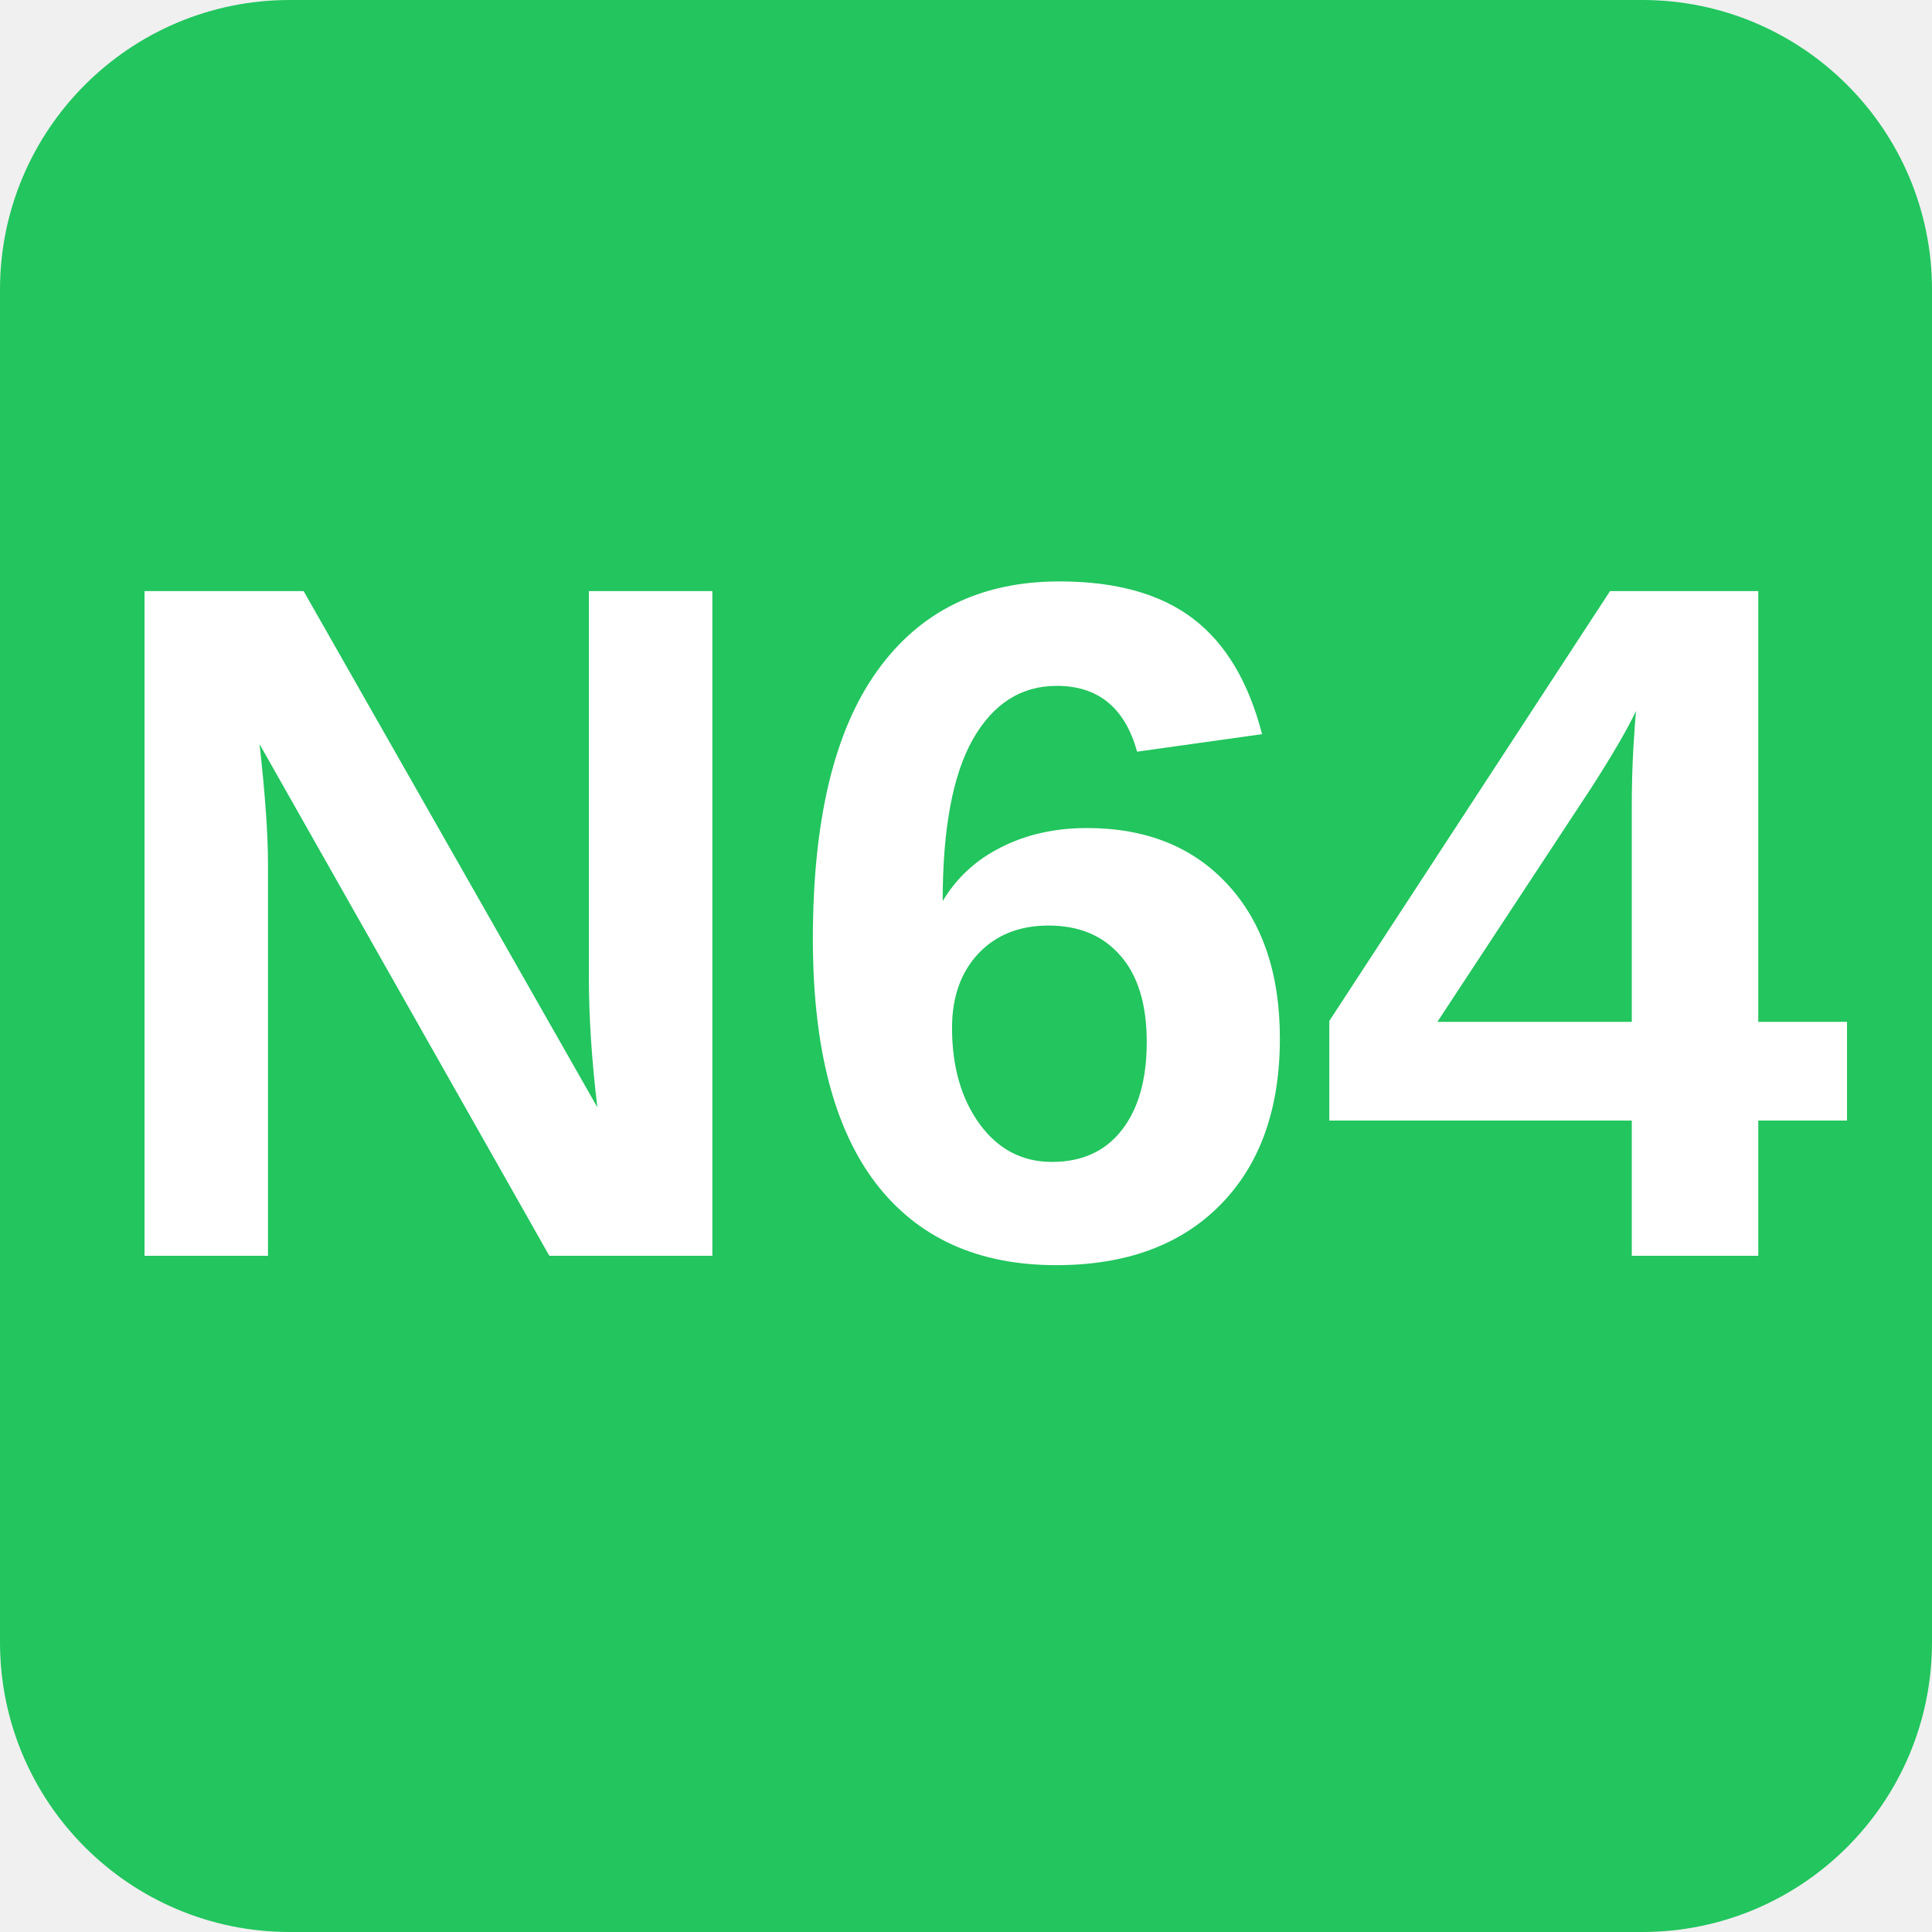
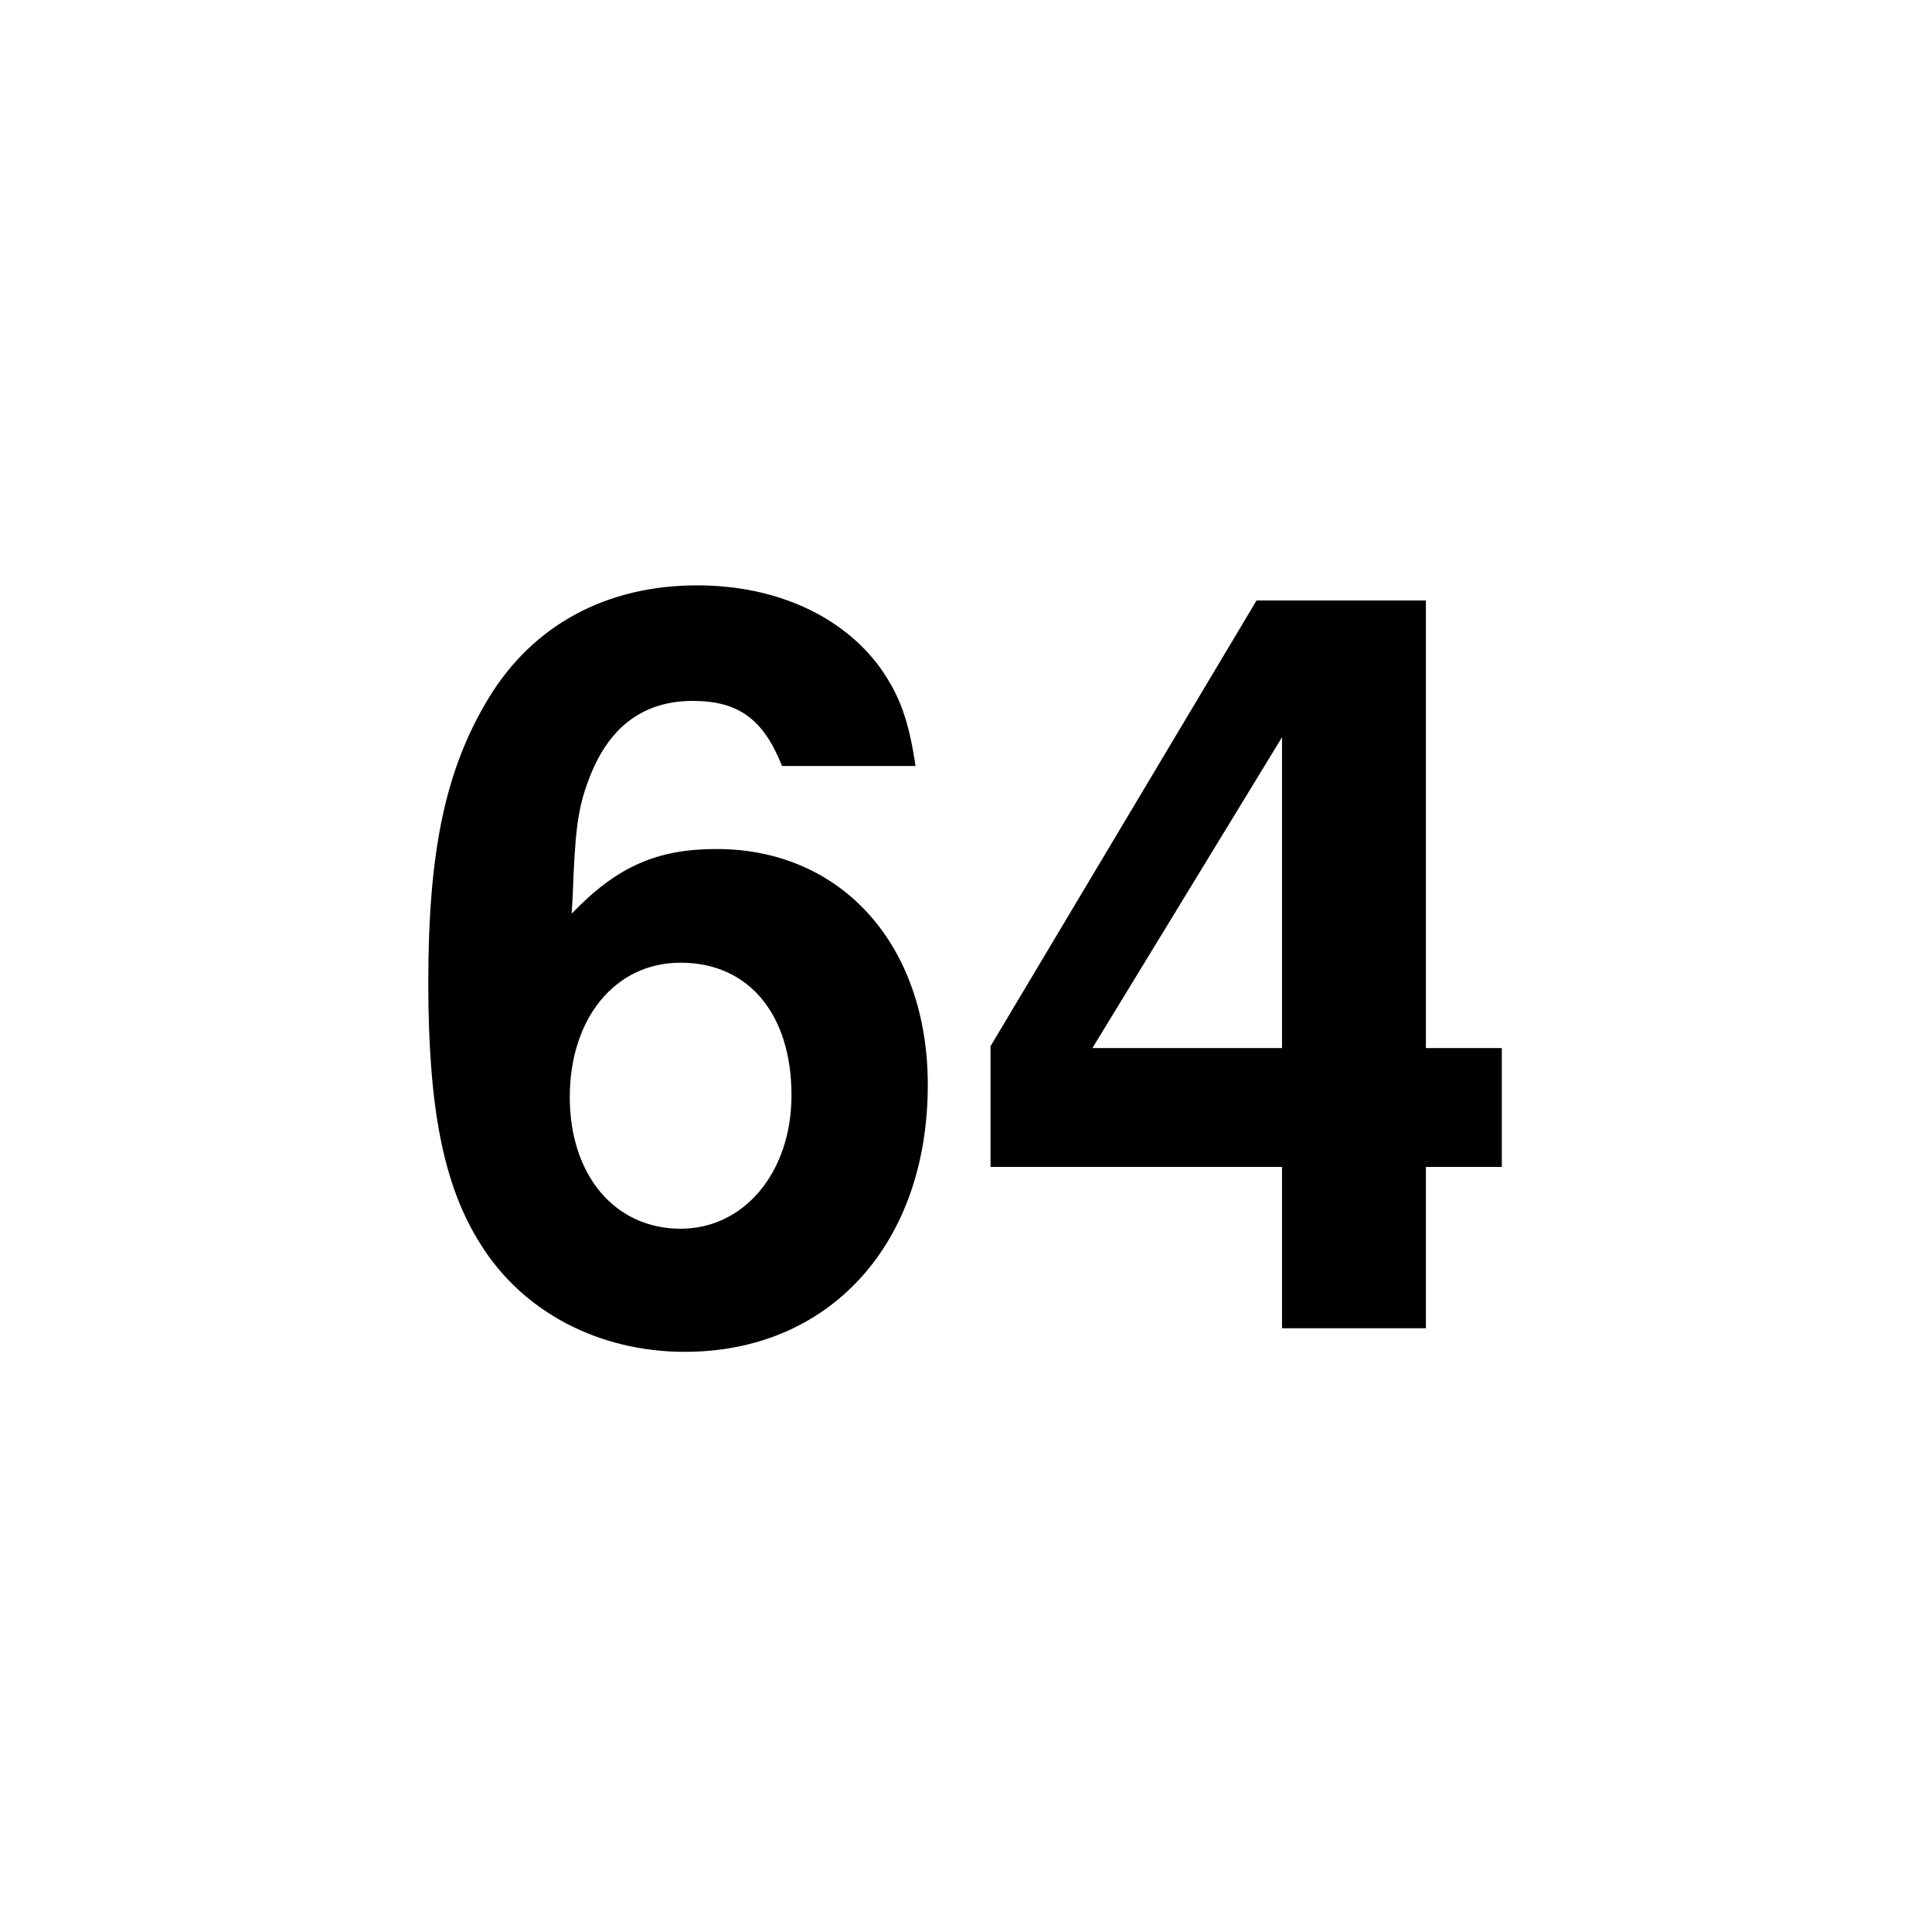
- <svg xmlns="http://www.w3.org/2000/svg" viewBox="0 0 100 100">
-   <rect width="100" height="100" rx="15" fill="#22c55e" />
-   <text x="50" y="65" font-family="Arial, sans-serif" font-size="50" font-weight="bold" fill="white" text-anchor="middle">N64</text>
+ <svg xmlns="http://www.w3.org/2000/svg" viewBox="0 0 64 64">
+   <rect width="64" height="64" fill="#ffffff" />
+   <text x="32" y="44" font-family="Helvetica, Arial, sans-serif" font-size="34" font-weight="700" fill="#000000" text-anchor="middle">64</text>
</svg>
